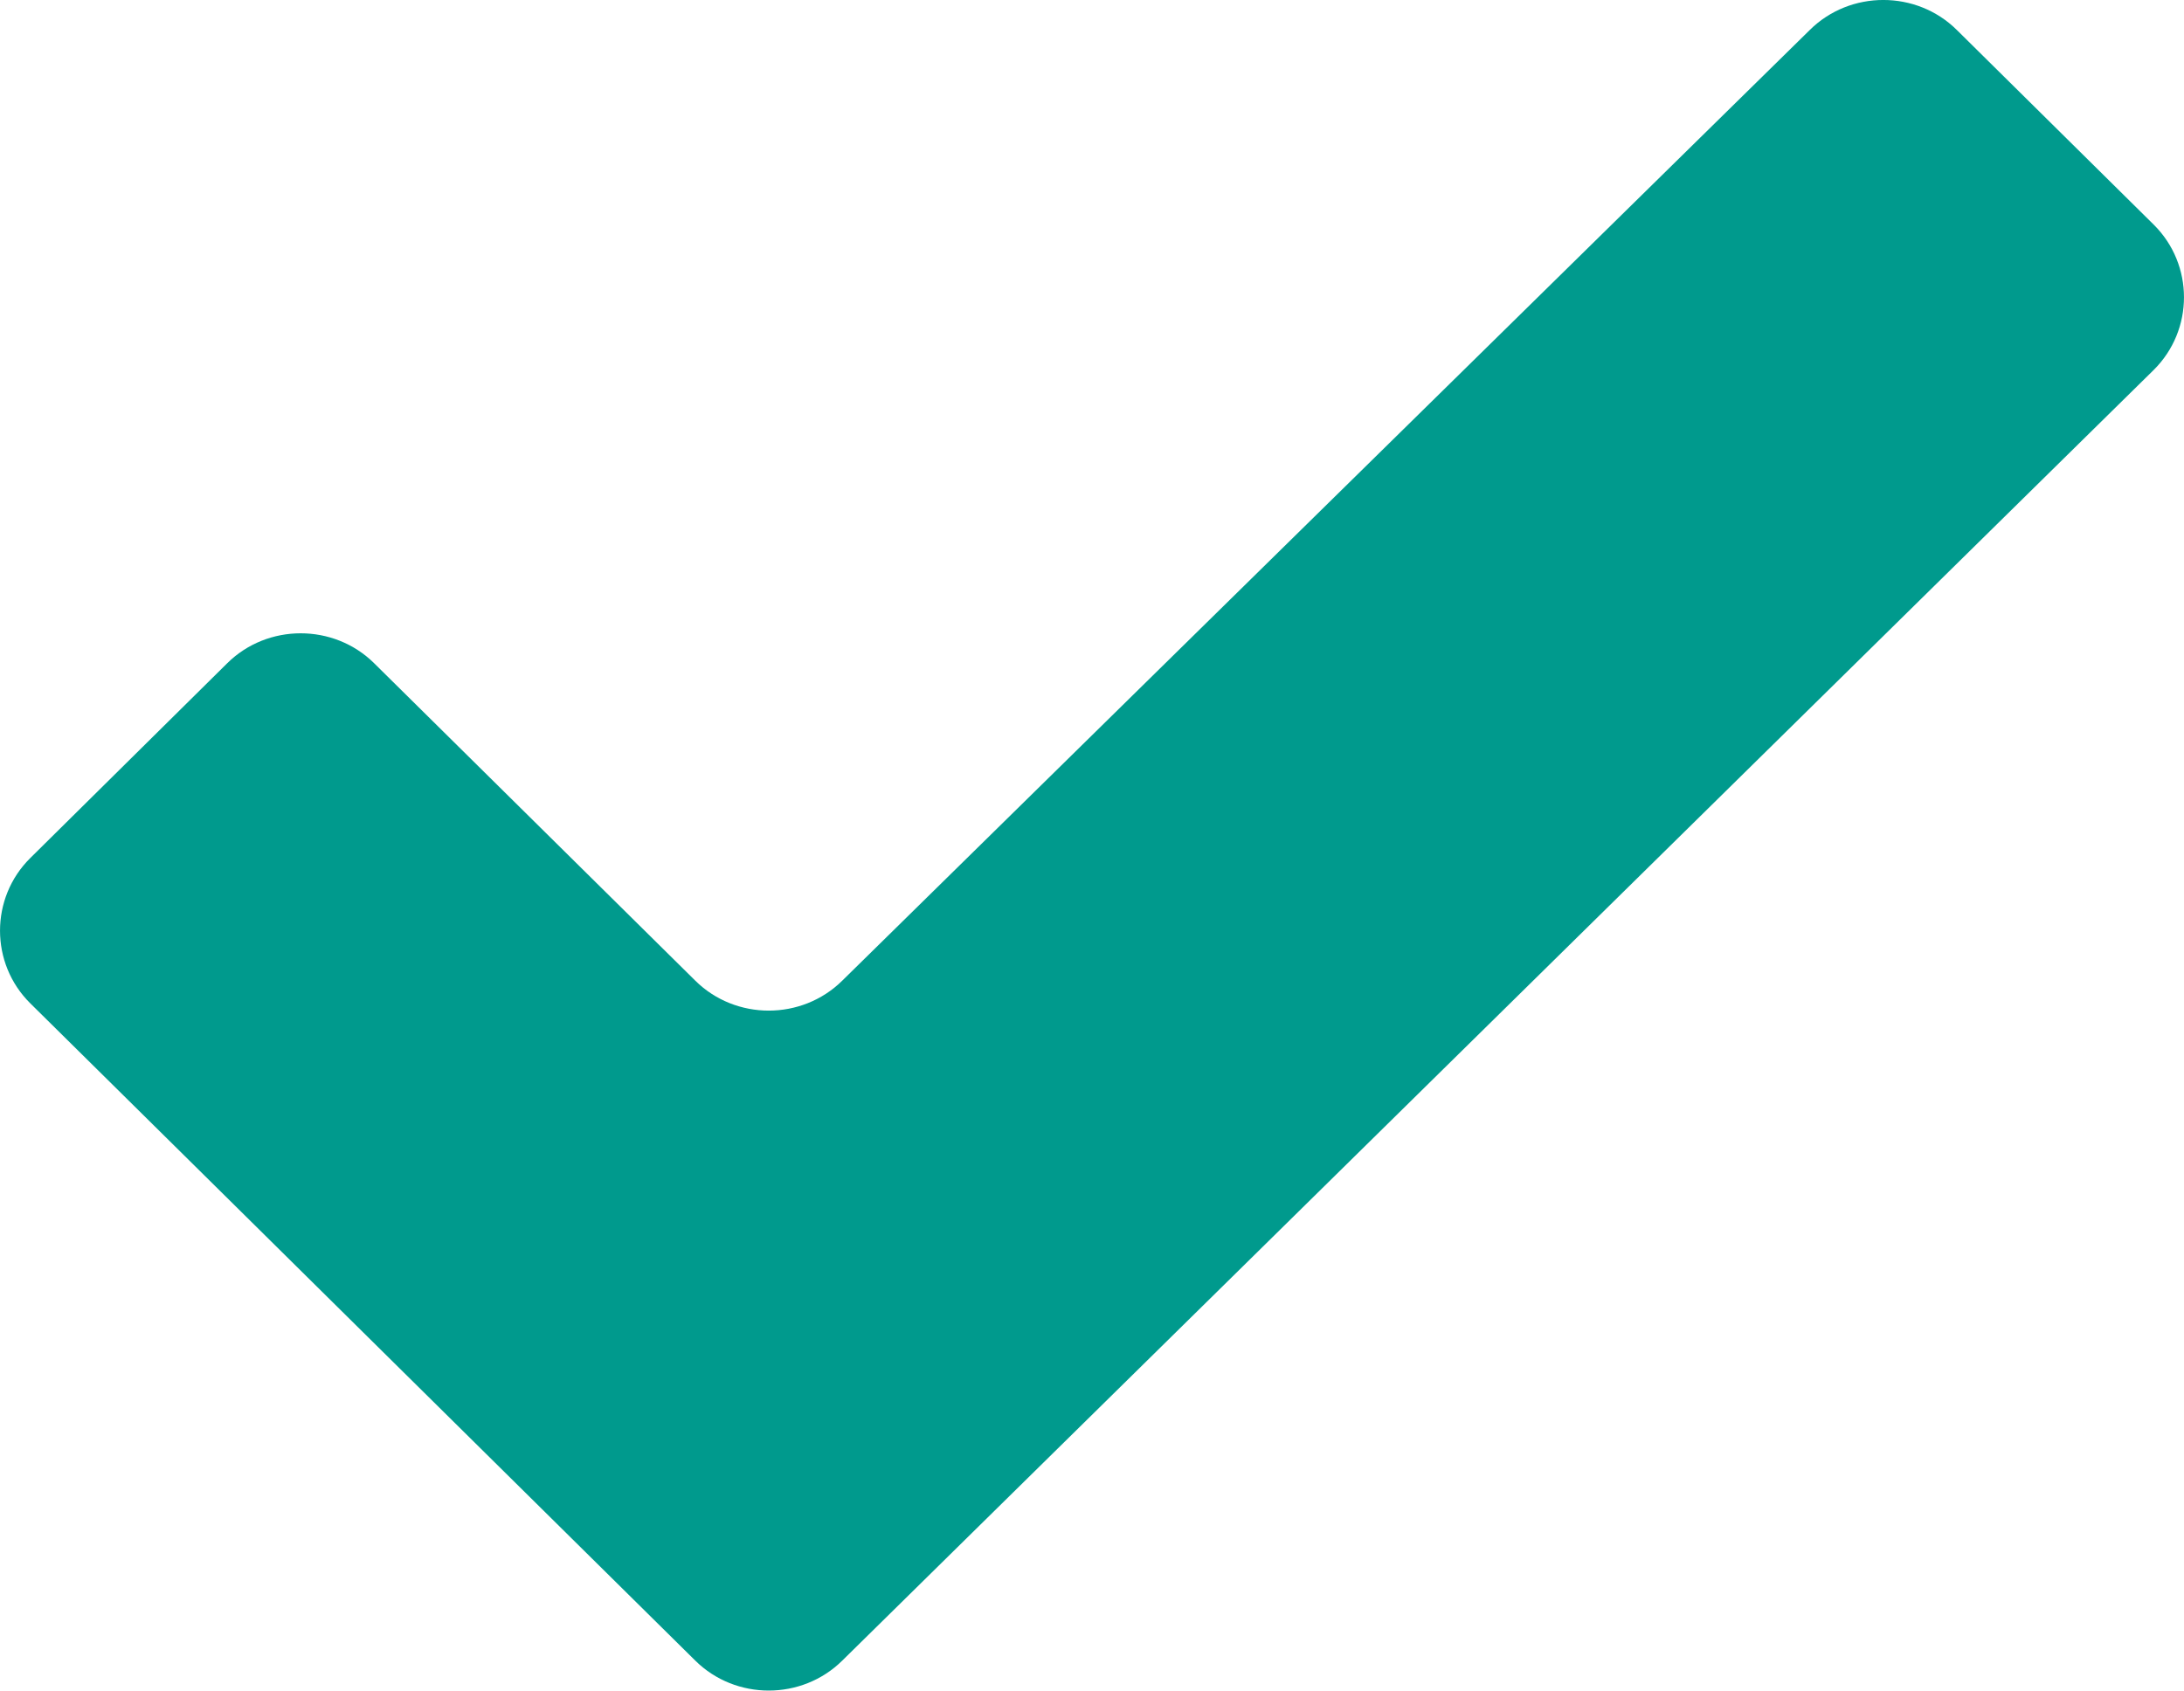
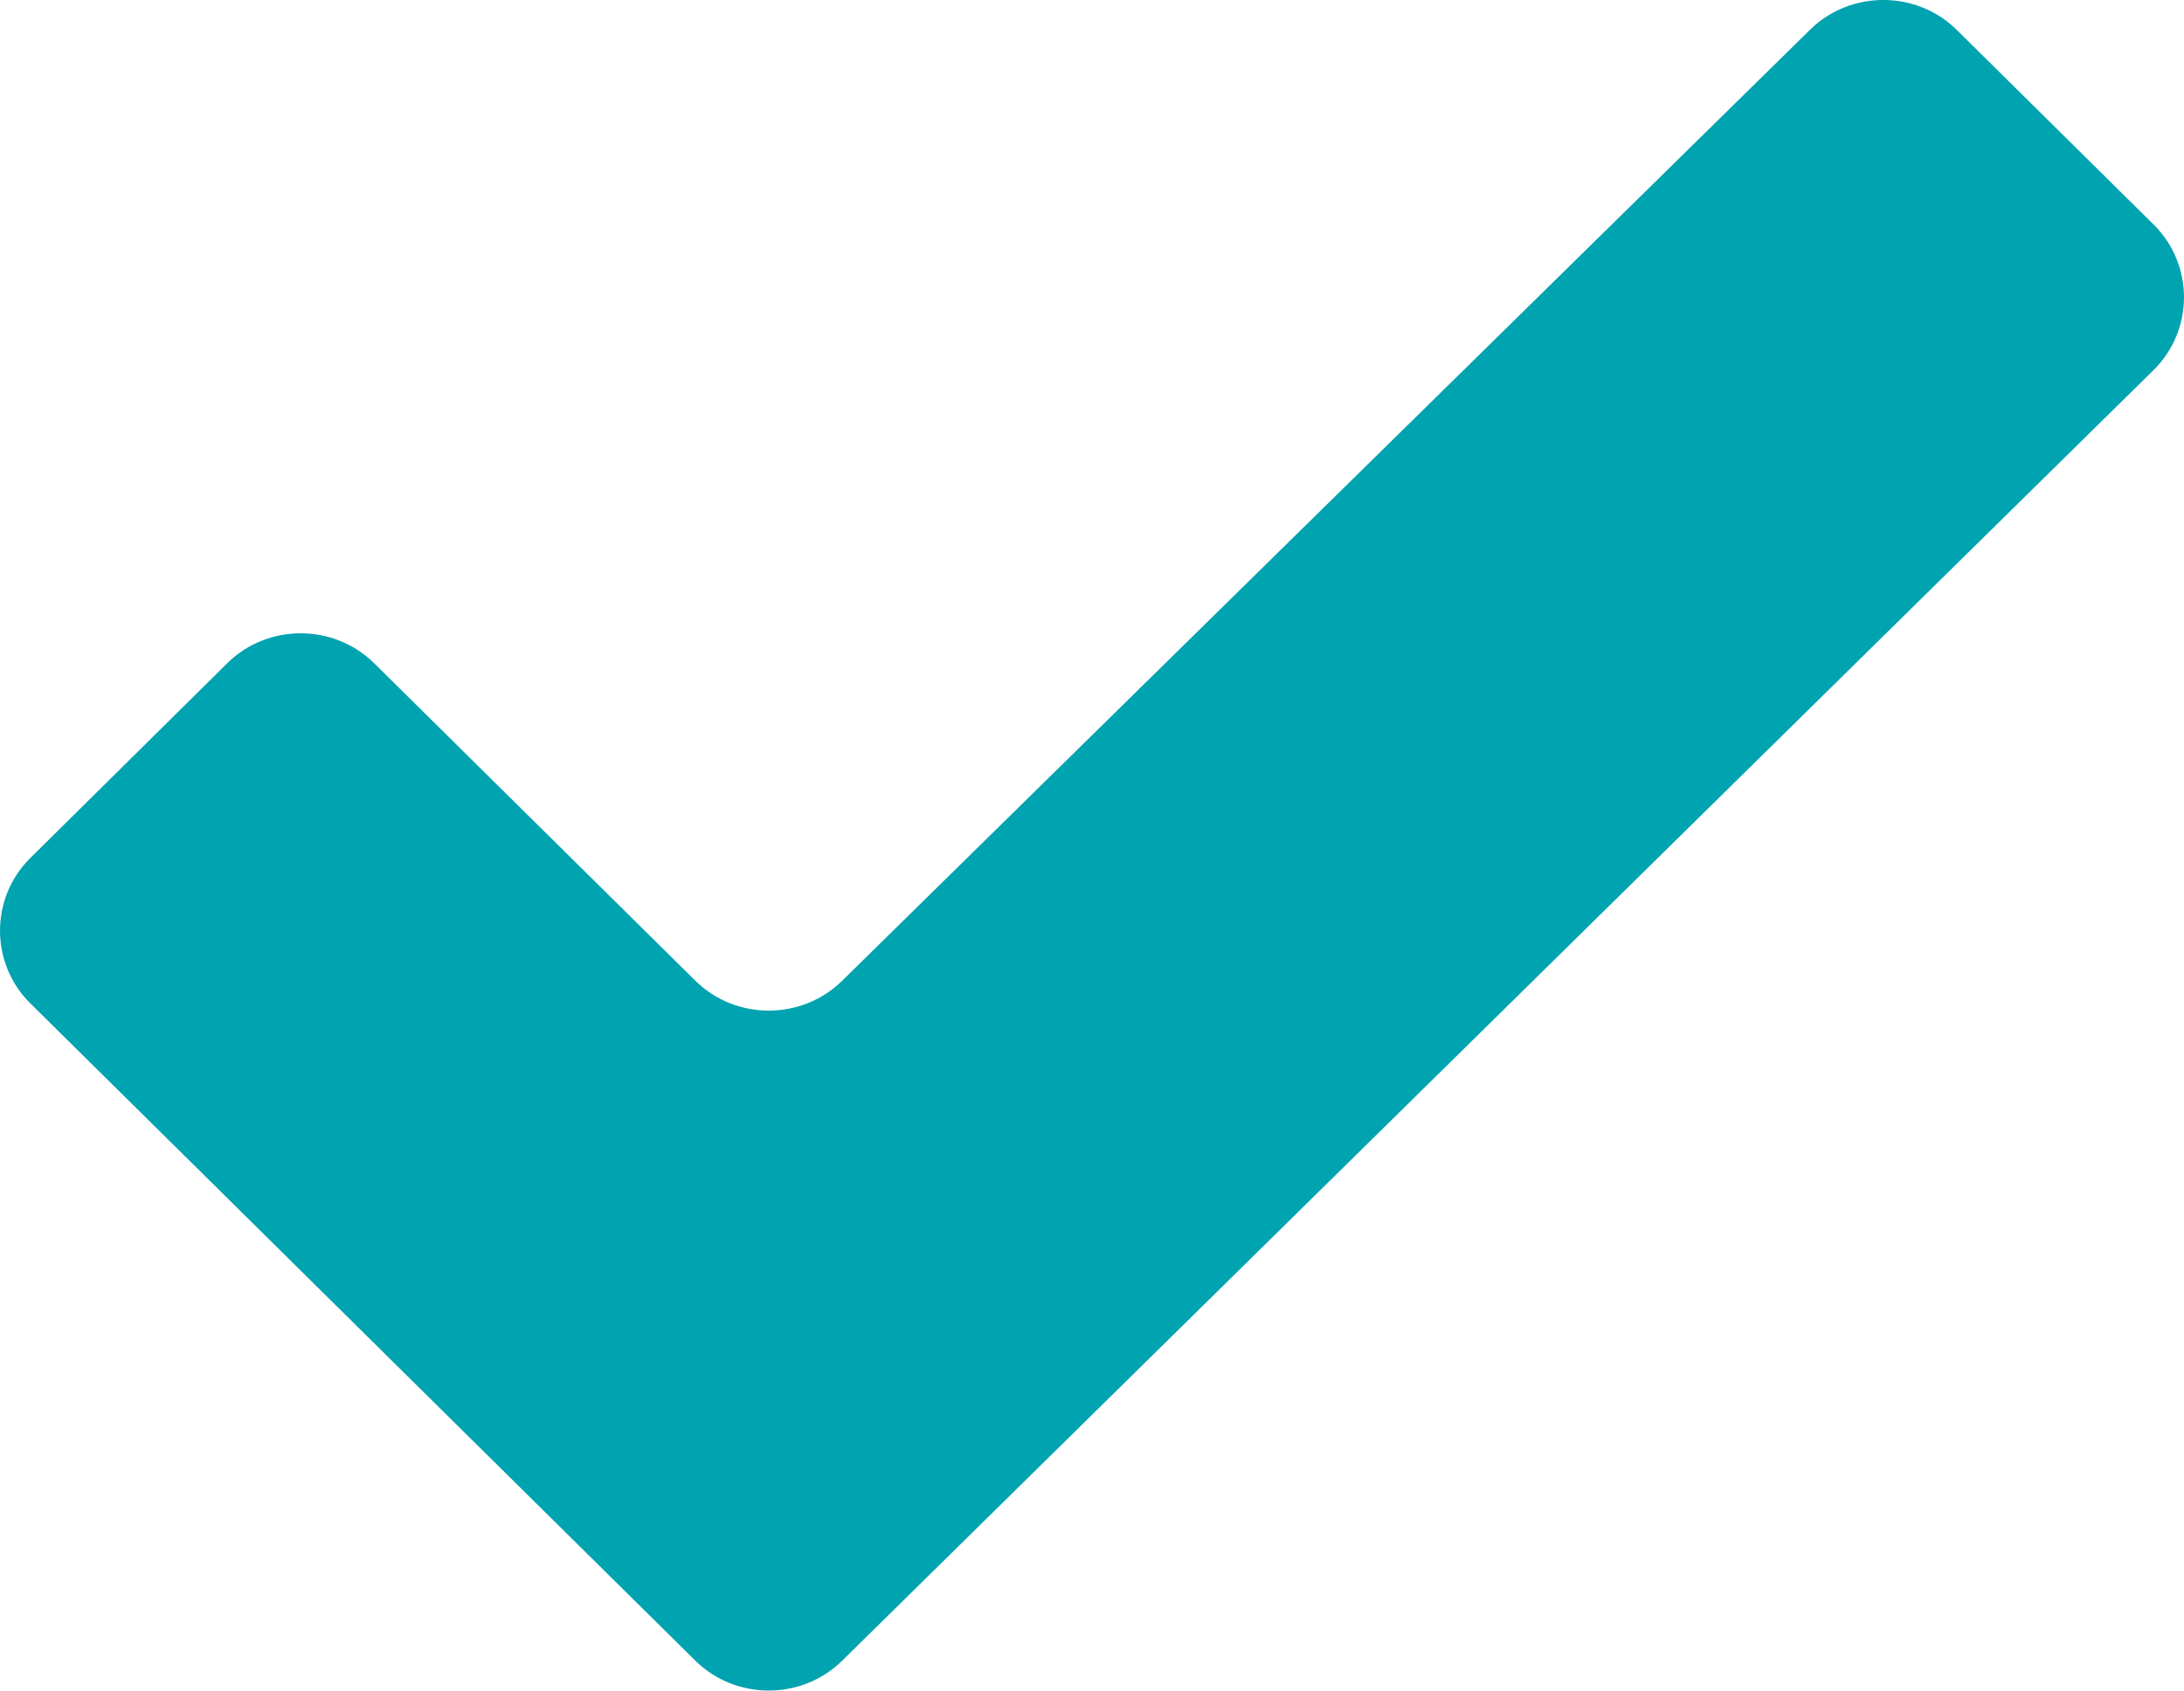
<svg xmlns="http://www.w3.org/2000/svg" width="31" height="24" viewBox="0 0 31 24">
-   <path fill="#009A8D" fill-rule="evenodd" d="M43.775,48.425 C43.202,47.858 42.262,47.858 41.689,48.425 L27.955,61.922 C27.381,62.489 26.442,62.489 25.869,61.922 L21.311,57.416 C20.738,56.849 19.798,56.849 19.225,57.416 L16.43,60.181 C15.857,60.748 15.857,61.677 16.43,62.244 L25.869,71.575 C26.442,72.142 27.381,72.142 27.955,71.575 L46.57,53.252 C47.143,52.684 47.143,51.756 46.57,51.189 L43.775,48.425 Z" transform="translate(-16 -48)" />
+   <path fill="#00a3b0" fill-rule="evenodd" d="M43.775,48.425 C43.202,47.858 42.262,47.858 41.689,48.425 L27.955,61.922 C27.381,62.489 26.442,62.489 25.869,61.922 L21.311,57.416 C20.738,56.849 19.798,56.849 19.225,57.416 L16.43,60.181 C15.857,60.748 15.857,61.677 16.43,62.244 L25.869,71.575 C26.442,72.142 27.381,72.142 27.955,71.575 L46.57,53.252 C47.143,52.684 47.143,51.756 46.57,51.189 L43.775,48.425 Z" transform="translate(-16 -48)" />
</svg>
